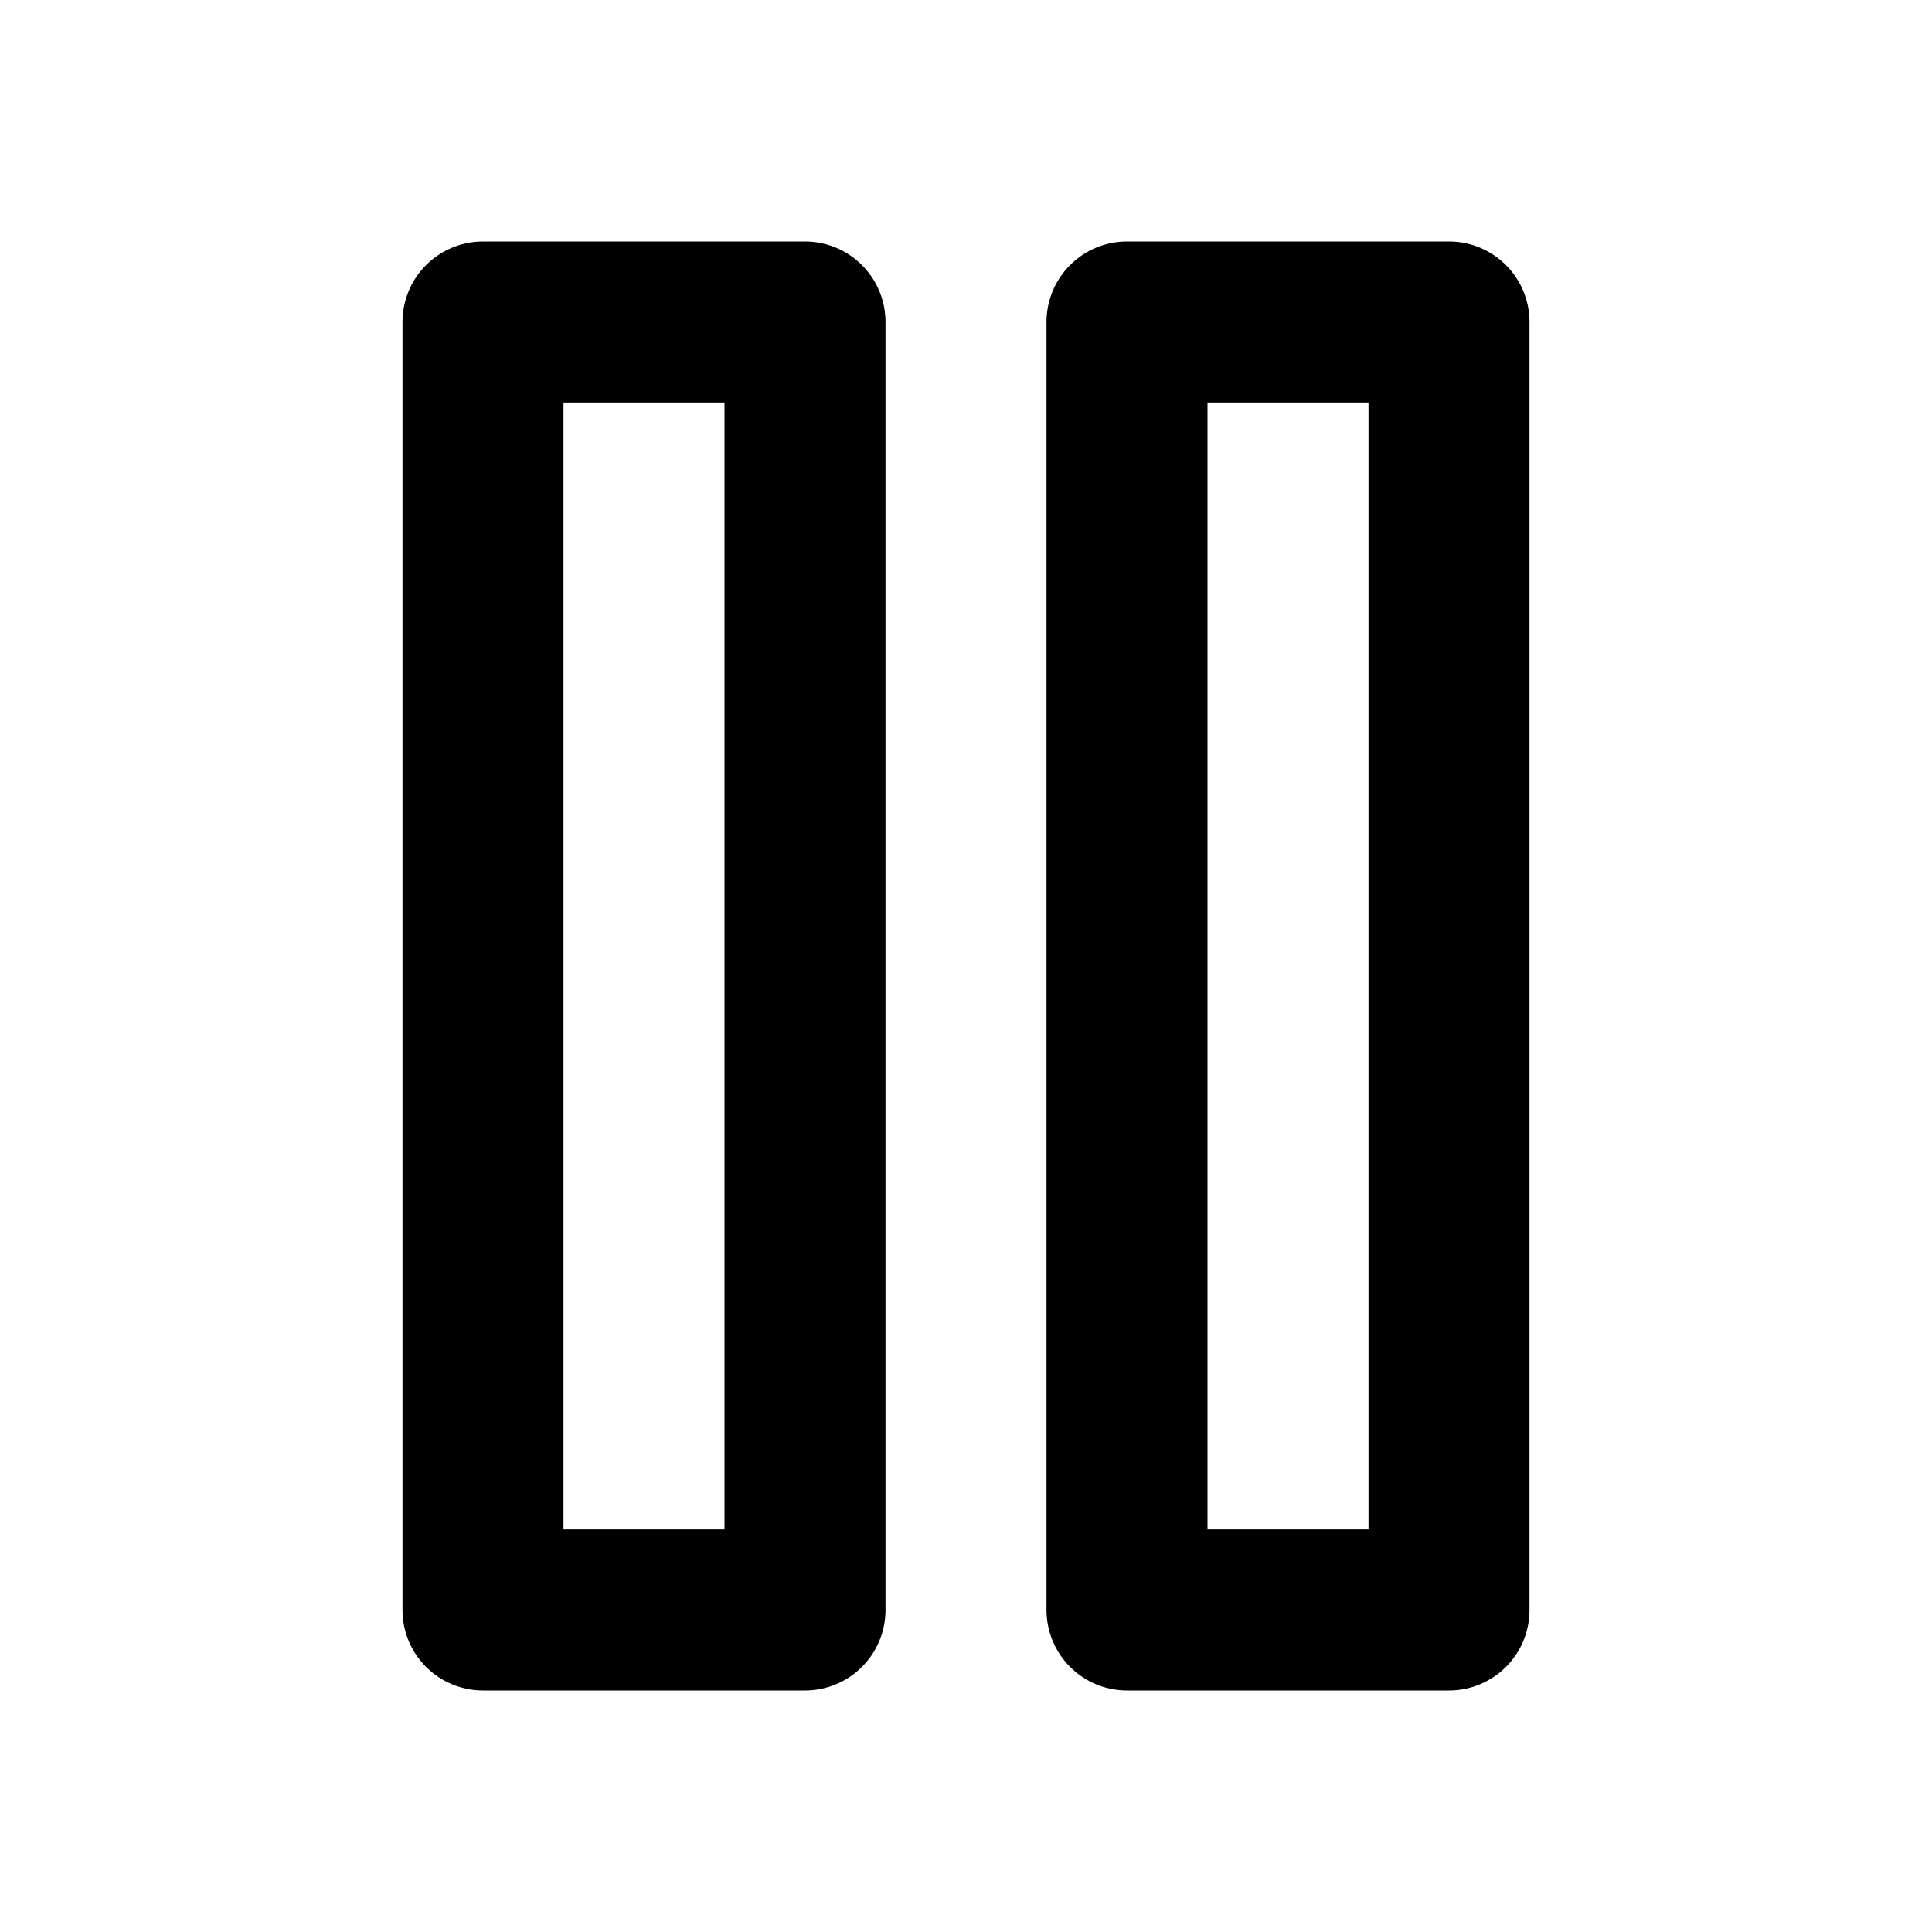
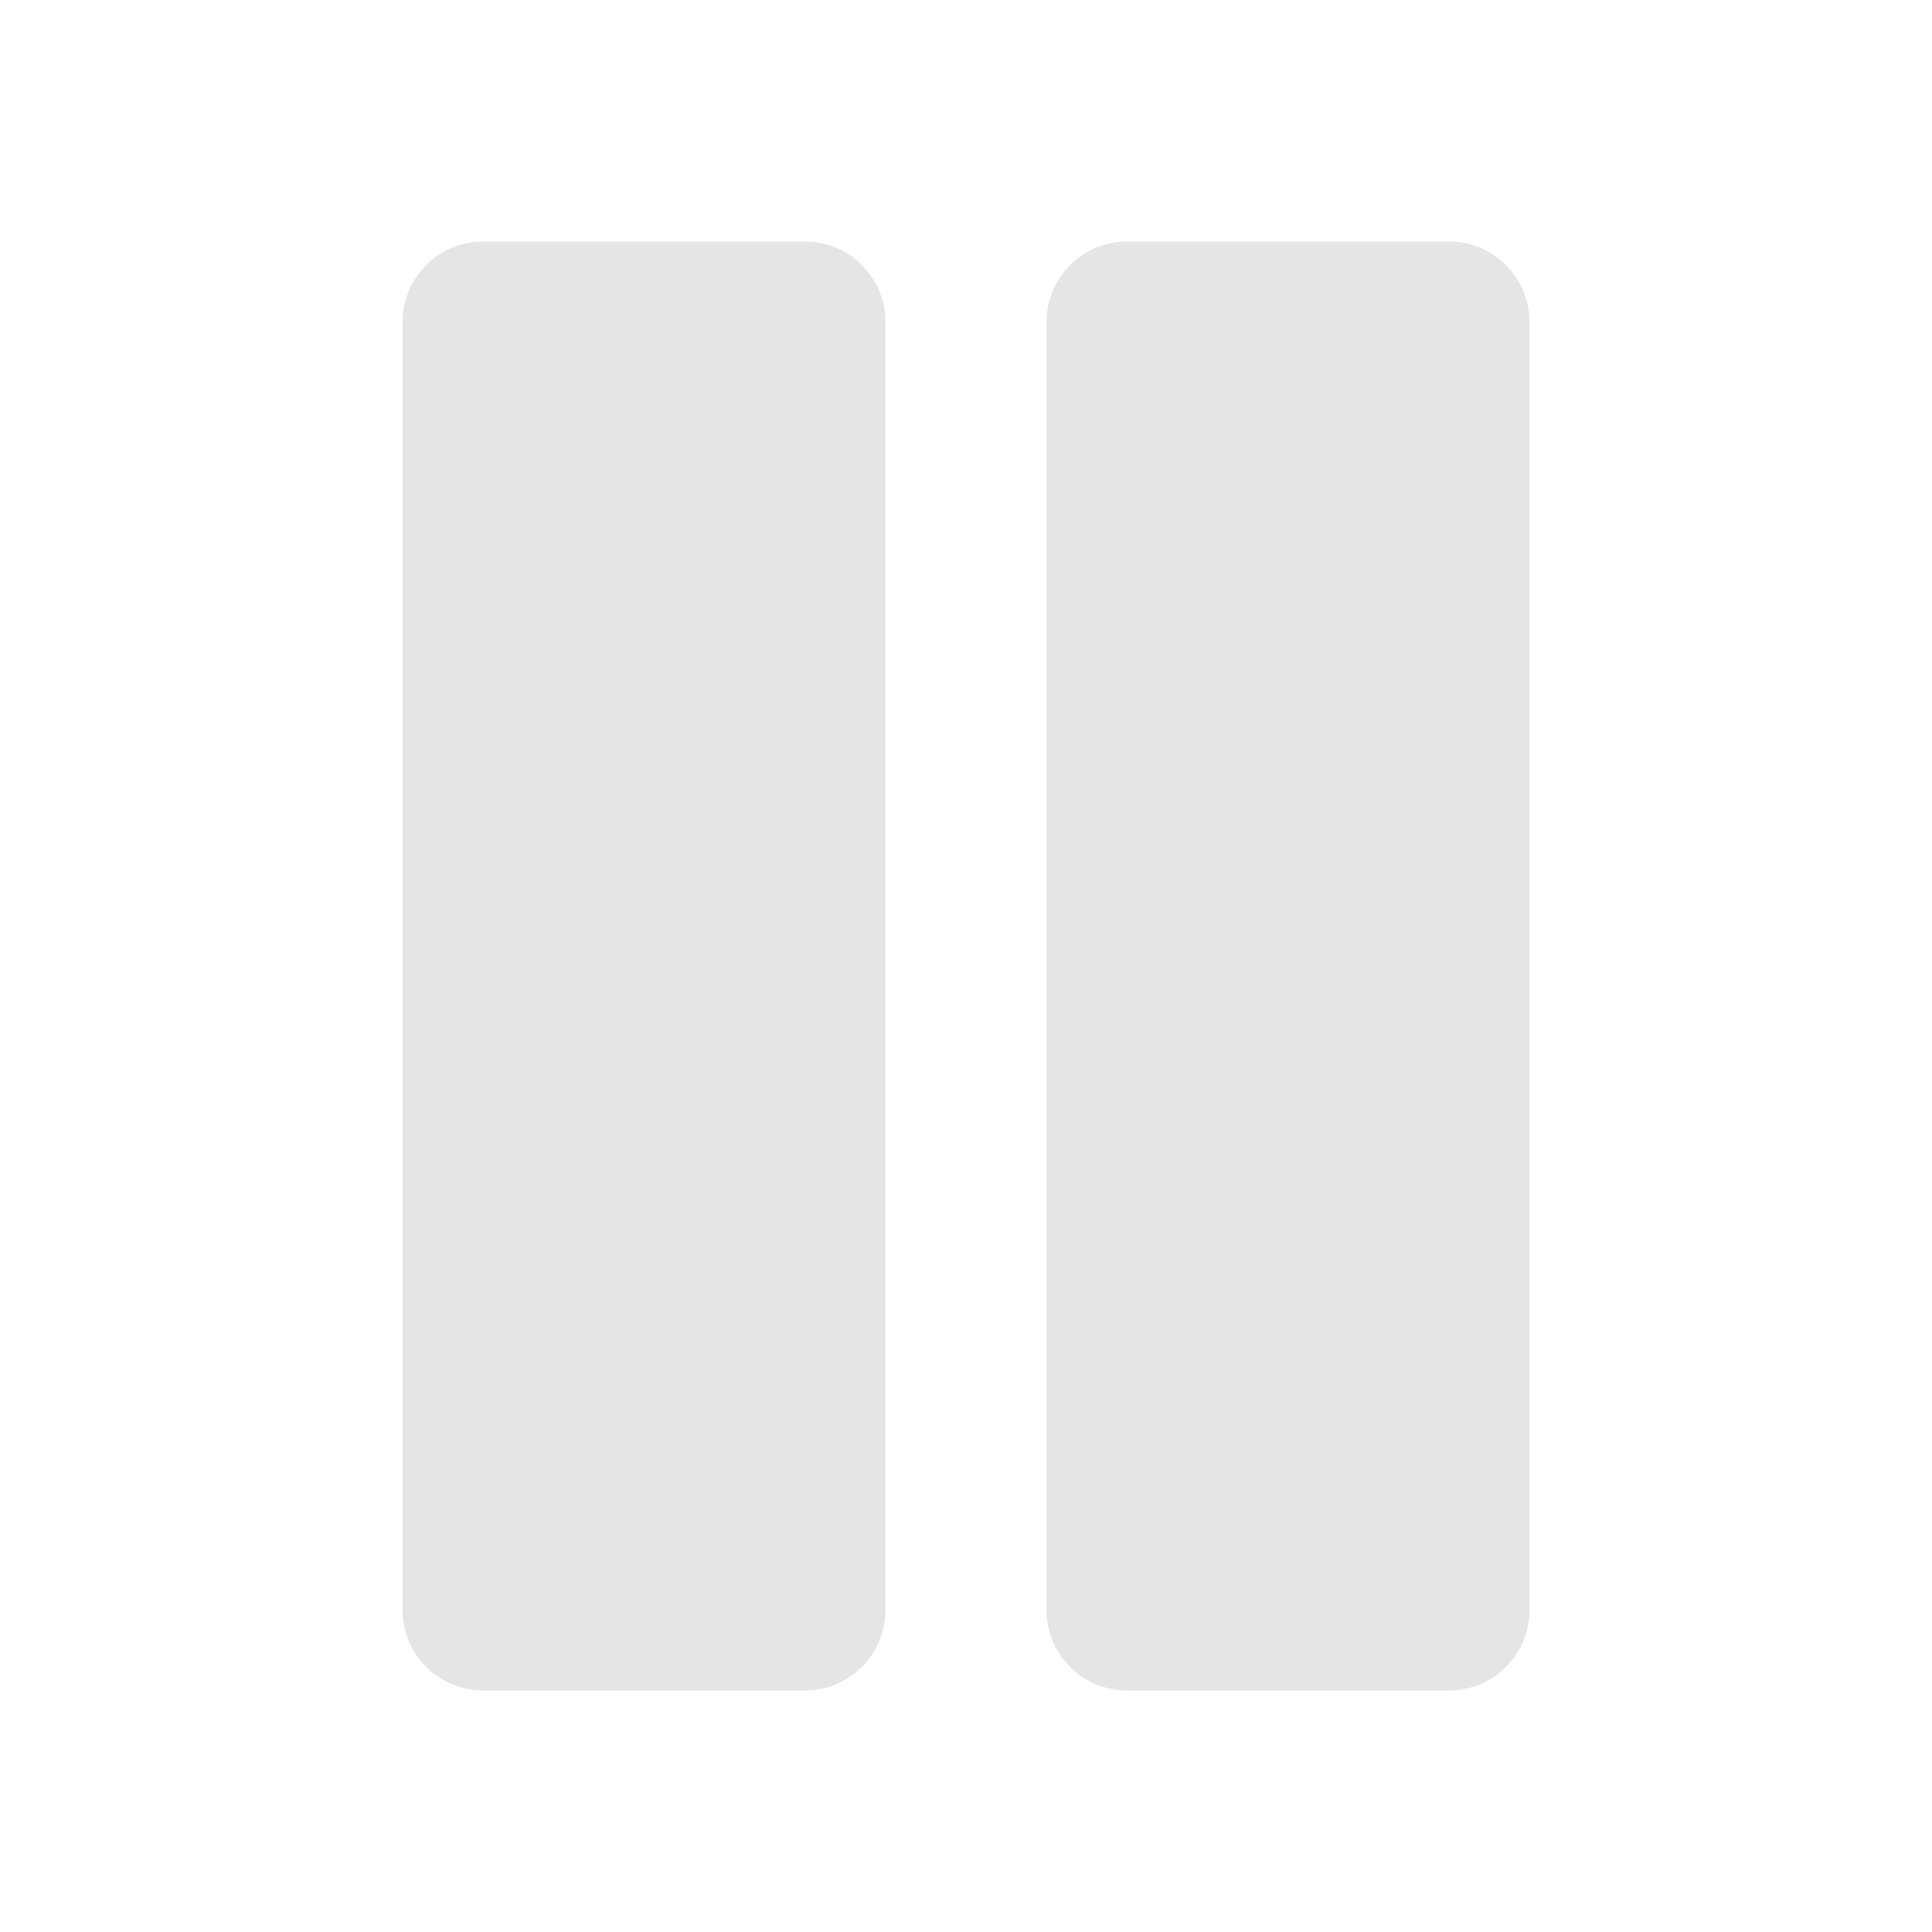
- <svg xmlns="http://www.w3.org/2000/svg" width="24" height="24" viewBox="0 0 24 24" fill="none" stroke="currentColor" stroke-width="2" stroke-linecap="round" stroke-linejoin="round" class="feather feather-pause">
+ <svg xmlns="http://www.w3.org/2000/svg" width="24" height="24" viewBox="0 0 24 24" fill="#e5e5e5" stroke="#e5e5e5" stroke-width="2" stroke-linecap="round" stroke-linejoin="round" class="feather feather-pause">
  <rect x="6" y="4" width="4" height="16" />
  <rect x="14" y="4" width="4" height="16" />
</svg>
